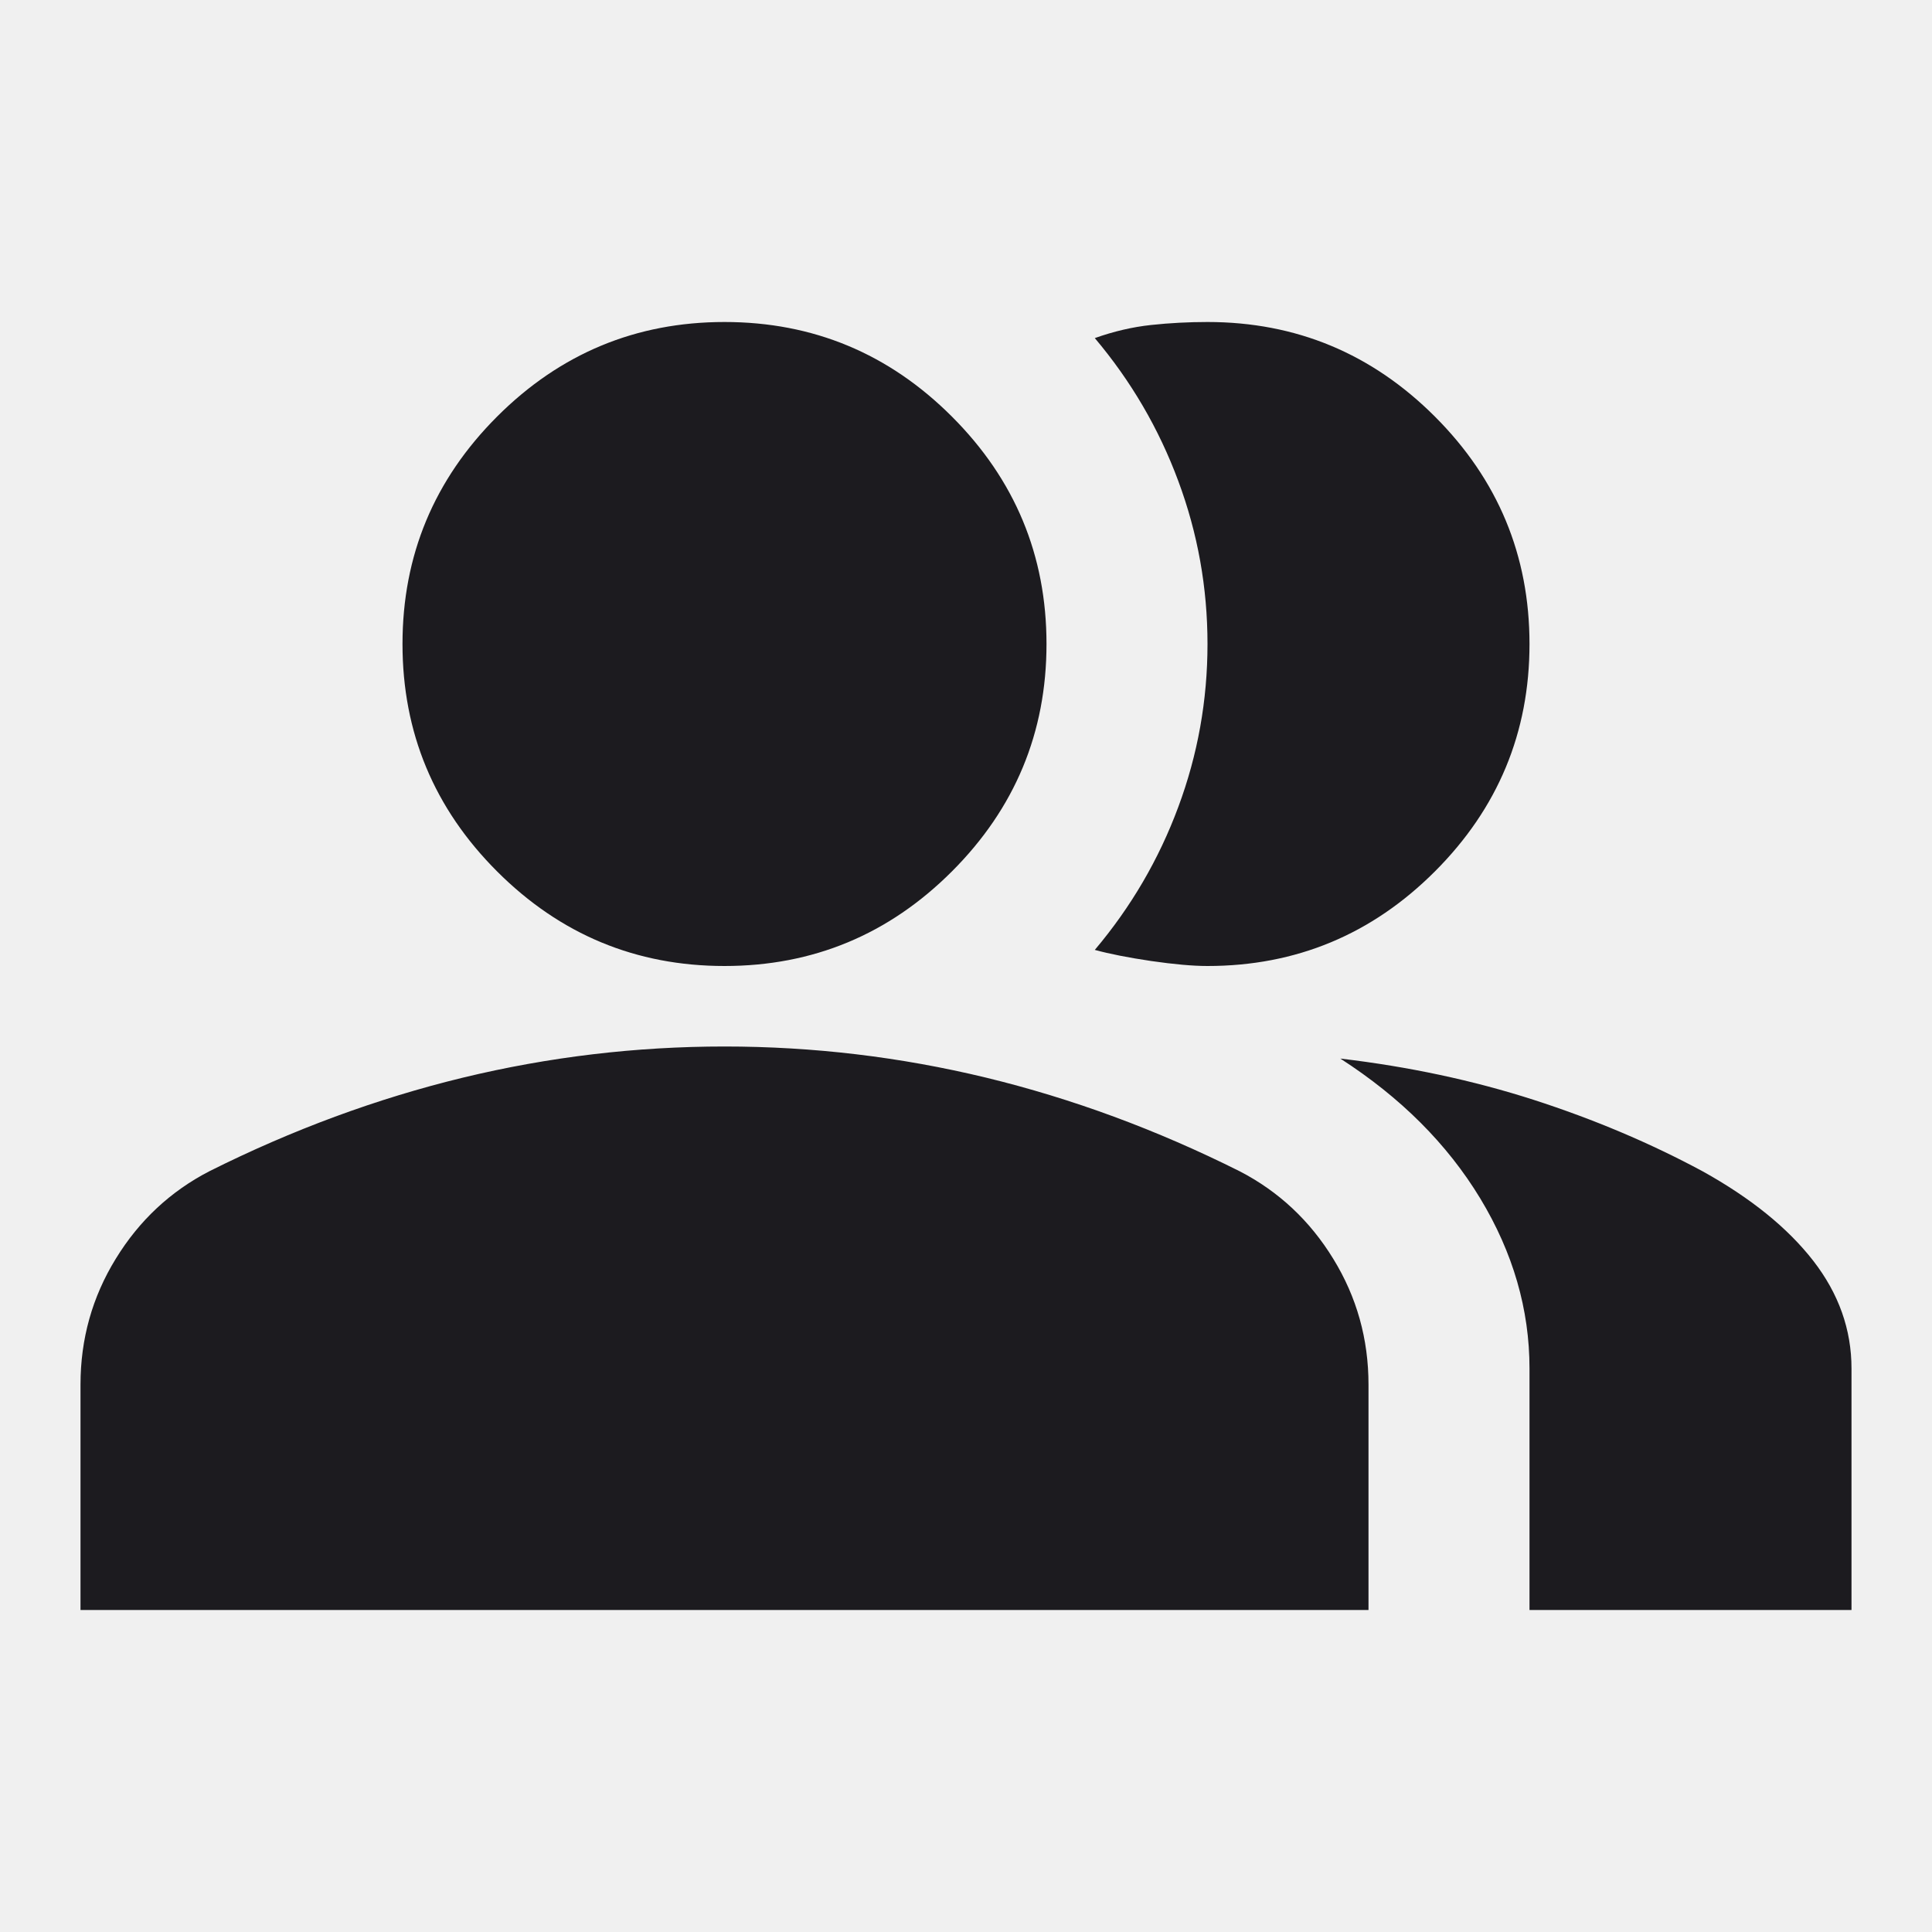
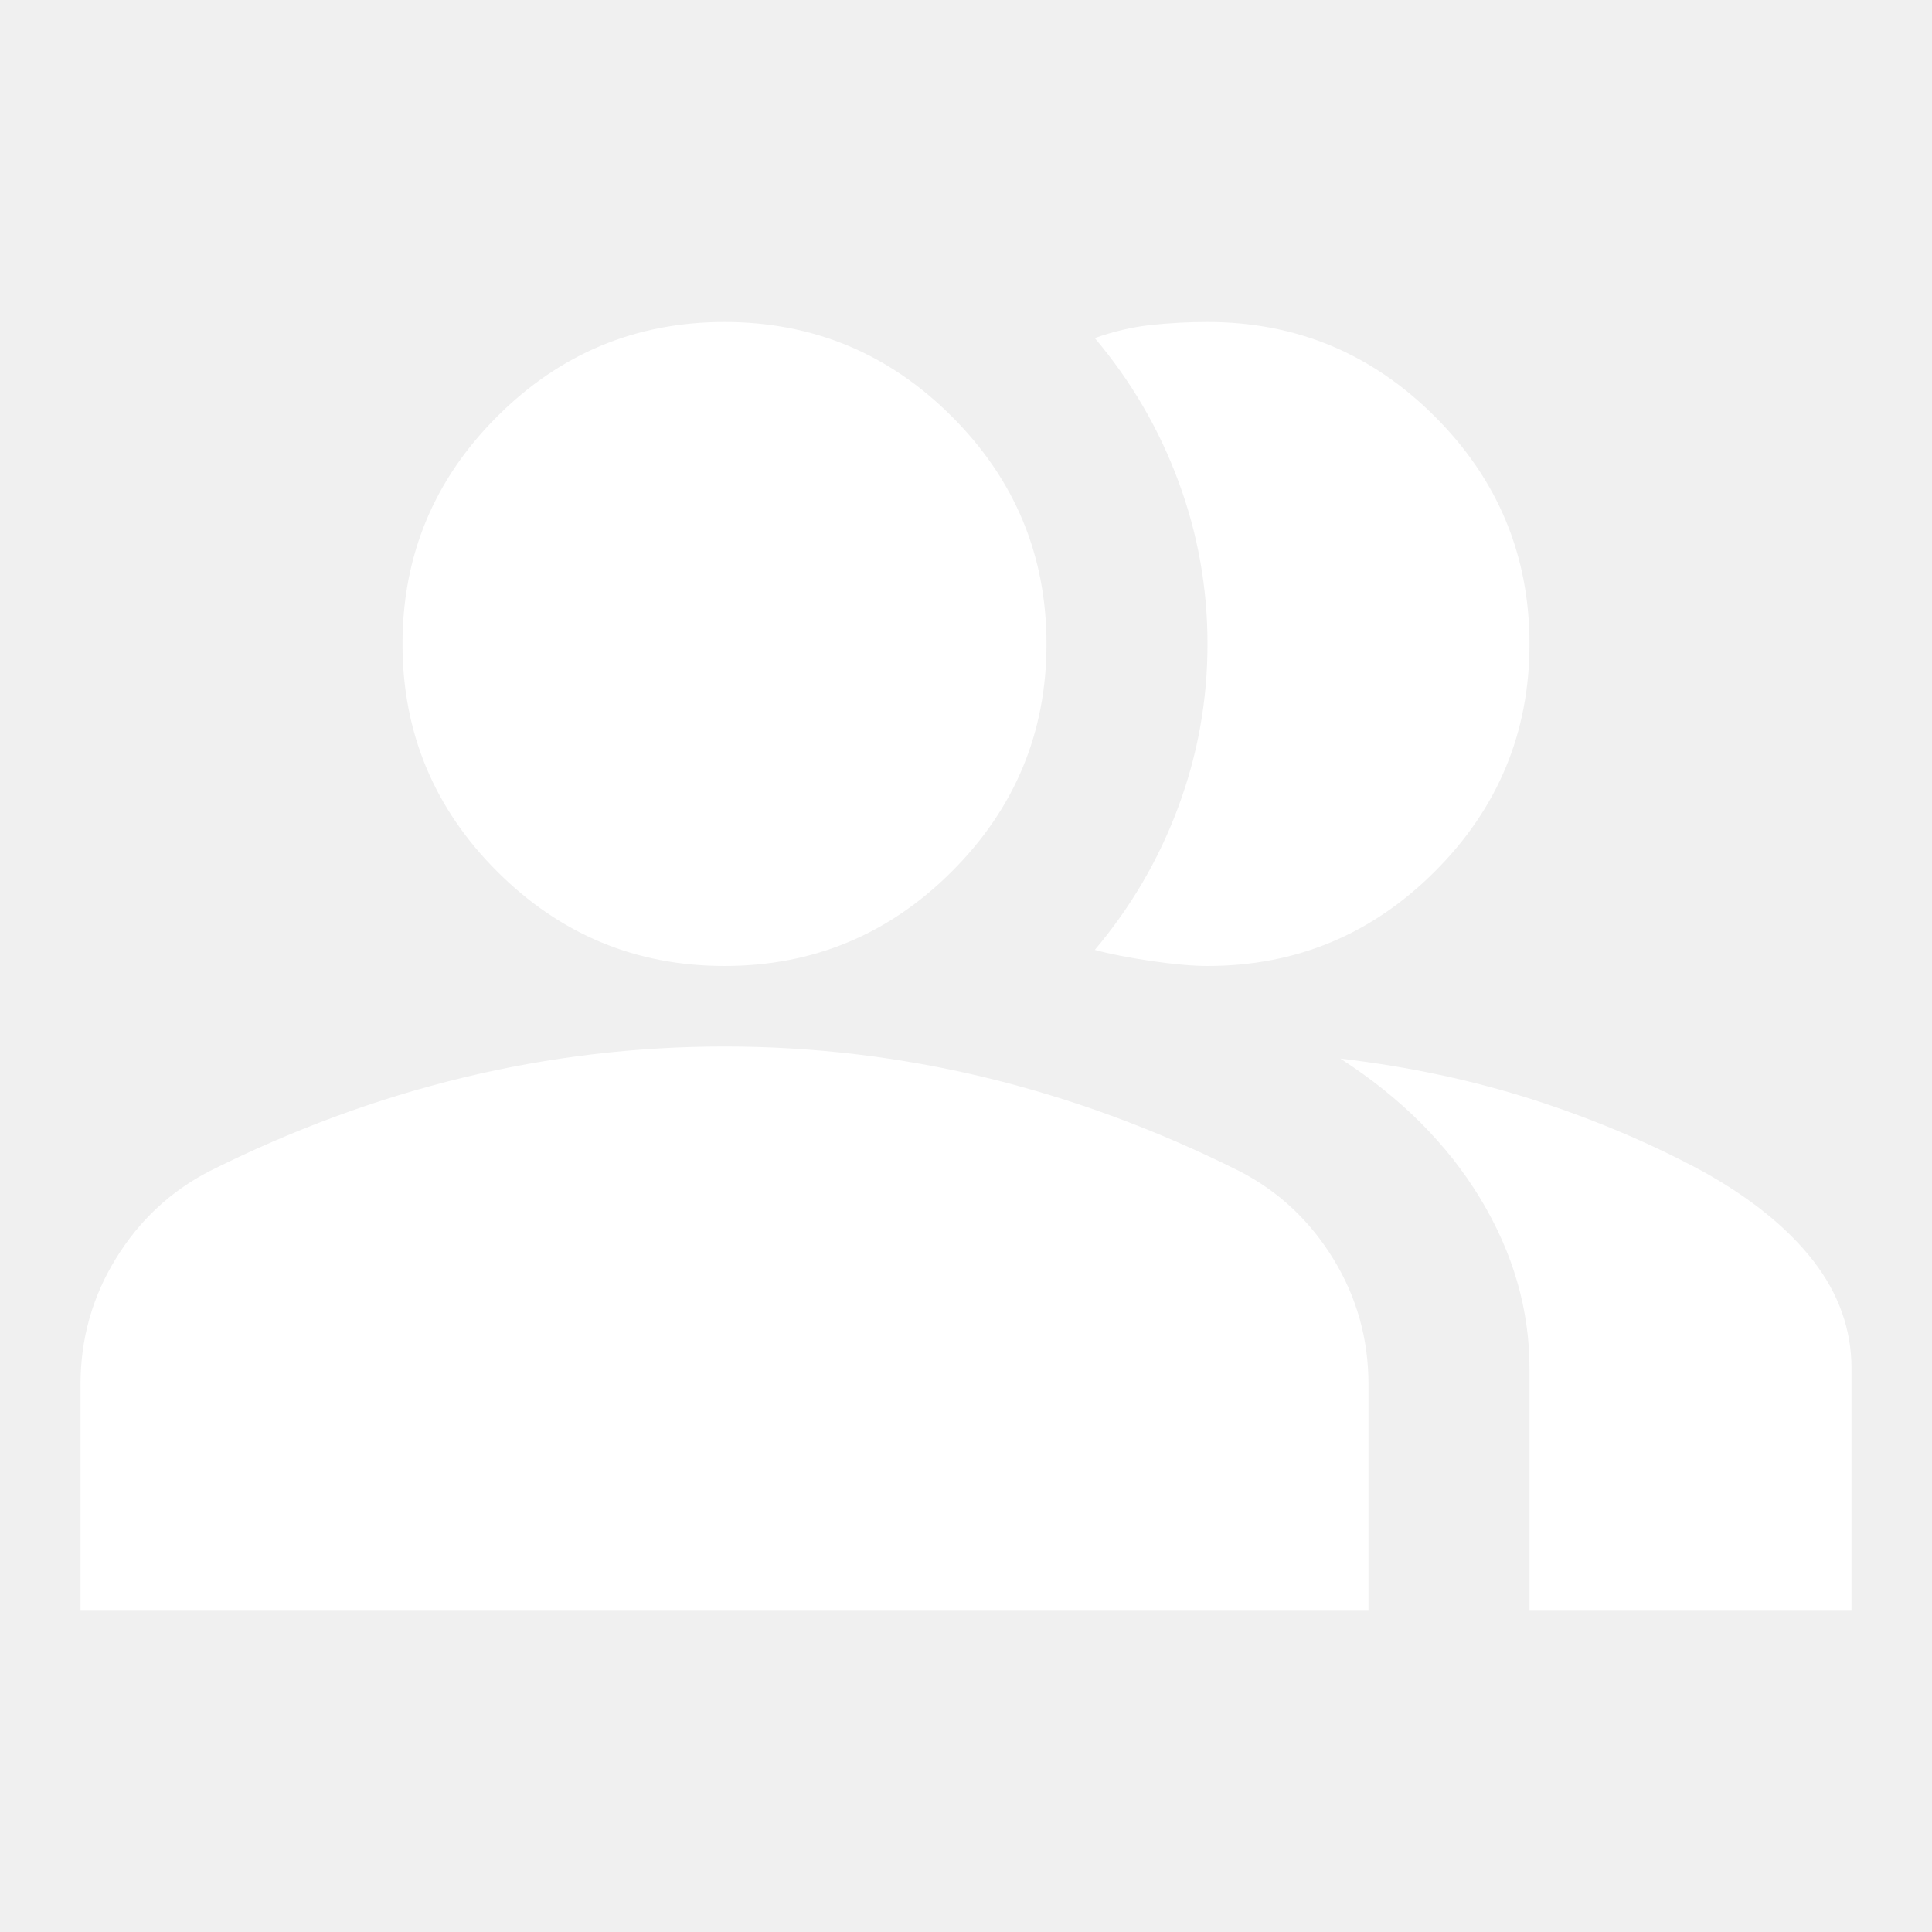
<svg xmlns="http://www.w3.org/2000/svg" width="24" height="24" viewBox="0 0 24 24" fill="none">
  <mask id="mask0_2_197" style="mask-type:alpha" maskUnits="userSpaceOnUse" x="0" y="0" width="24" height="24">
    <rect width="24" height="24" fill="#D9D9D9" />
  </mask>
  <g mask="url(#mask0_2_197)">
-     <path d="M1 20V17.2C1 16.633 1.146 16.112 1.438 15.637C1.729 15.162 2.117 14.8 2.6 14.55C3.633 14.033 4.683 13.646 5.75 13.387C6.817 13.129 7.9 13 9 13C10.1 13 11.183 13.129 12.25 13.387C13.317 13.646 14.367 14.033 15.4 14.55C15.883 14.8 16.271 15.162 16.562 15.637C16.854 16.112 17 16.633 17 17.2V20H1ZM19 20V17C19 16.267 18.796 15.562 18.388 14.887C17.979 14.212 17.4 13.633 16.65 13.15C17.5 13.25 18.3 13.421 19.05 13.662C19.8 13.904 20.5 14.2 21.15 14.55C21.75 14.883 22.208 15.254 22.525 15.662C22.842 16.071 23 16.517 23 17V20H19ZM9 12C7.9 12 6.958 11.608 6.175 10.825C5.392 10.042 5 9.1 5 8C5 6.9 5.392 5.958 6.175 5.175C6.958 4.392 7.9 4 9 4C10.1 4 11.042 4.392 11.825 5.175C12.608 5.958 13 6.9 13 8C13 9.1 12.608 10.042 11.825 10.825C11.042 11.608 10.1 12 9 12ZM15 12C14.817 12 14.583 11.979 14.3 11.938C14.017 11.896 13.783 11.85 13.6 11.8C14.05 11.267 14.396 10.675 14.637 10.025C14.879 9.375 15 8.7 15 8C15 7.3 14.879 6.625 14.637 5.975C14.396 5.325 14.05 4.733 13.6 4.2C13.833 4.117 14.067 4.062 14.3 4.037C14.533 4.012 14.767 4 15 4C16.1 4 17.042 4.392 17.825 5.175C18.608 5.958 19 6.9 19 8C19 9.1 18.608 10.042 17.825 10.825C17.042 11.608 16.1 12 15 12Z" fill="#1C1B1F" />
+     <path d="M1 20V17.2C1 16.633 1.146 16.112 1.438 15.637C1.729 15.162 2.117 14.8 2.6 14.55C3.633 14.033 4.683 13.646 5.75 13.387C6.817 13.129 7.9 13 9 13C10.1 13 11.183 13.129 12.25 13.387C13.317 13.646 14.367 14.033 15.4 14.55C15.883 14.8 16.271 15.162 16.562 15.637C16.854 16.112 17 16.633 17 17.2V20H1ZM19 20V17C19 16.267 18.796 15.562 18.388 14.887C17.979 14.212 17.4 13.633 16.65 13.15C17.5 13.25 18.3 13.421 19.05 13.662C19.8 13.904 20.5 14.2 21.15 14.55C21.75 14.883 22.208 15.254 22.525 15.662C22.842 16.071 23 16.517 23 17V20H19ZM9 12C7.9 12 6.958 11.608 6.175 10.825C5.392 10.042 5 9.1 5 8C5 6.9 5.392 5.958 6.175 5.175C6.958 4.392 7.9 4 9 4C10.1 4 11.042 4.392 11.825 5.175C12.608 5.958 13 6.9 13 8C13 9.1 12.608 10.042 11.825 10.825C11.042 11.608 10.1 12 9 12ZM15 12C14.817 12 14.583 11.979 14.3 11.938C14.017 11.896 13.783 11.85 13.6 11.8C14.05 11.267 14.396 10.675 14.637 10.025C14.879 9.375 15 8.7 15 8C15 7.3 14.879 6.625 14.637 5.975C14.396 5.325 14.05 4.733 13.6 4.2C13.833 4.117 14.067 4.062 14.3 4.037C14.533 4.012 14.767 4 15 4C16.1 4 17.042 4.392 17.825 5.175C18.608 5.958 19 6.9 19 8C19 9.1 18.608 10.042 17.825 10.825C17.042 11.608 16.1 12 15 12Z" fill="white" />
  </g>
</svg>
